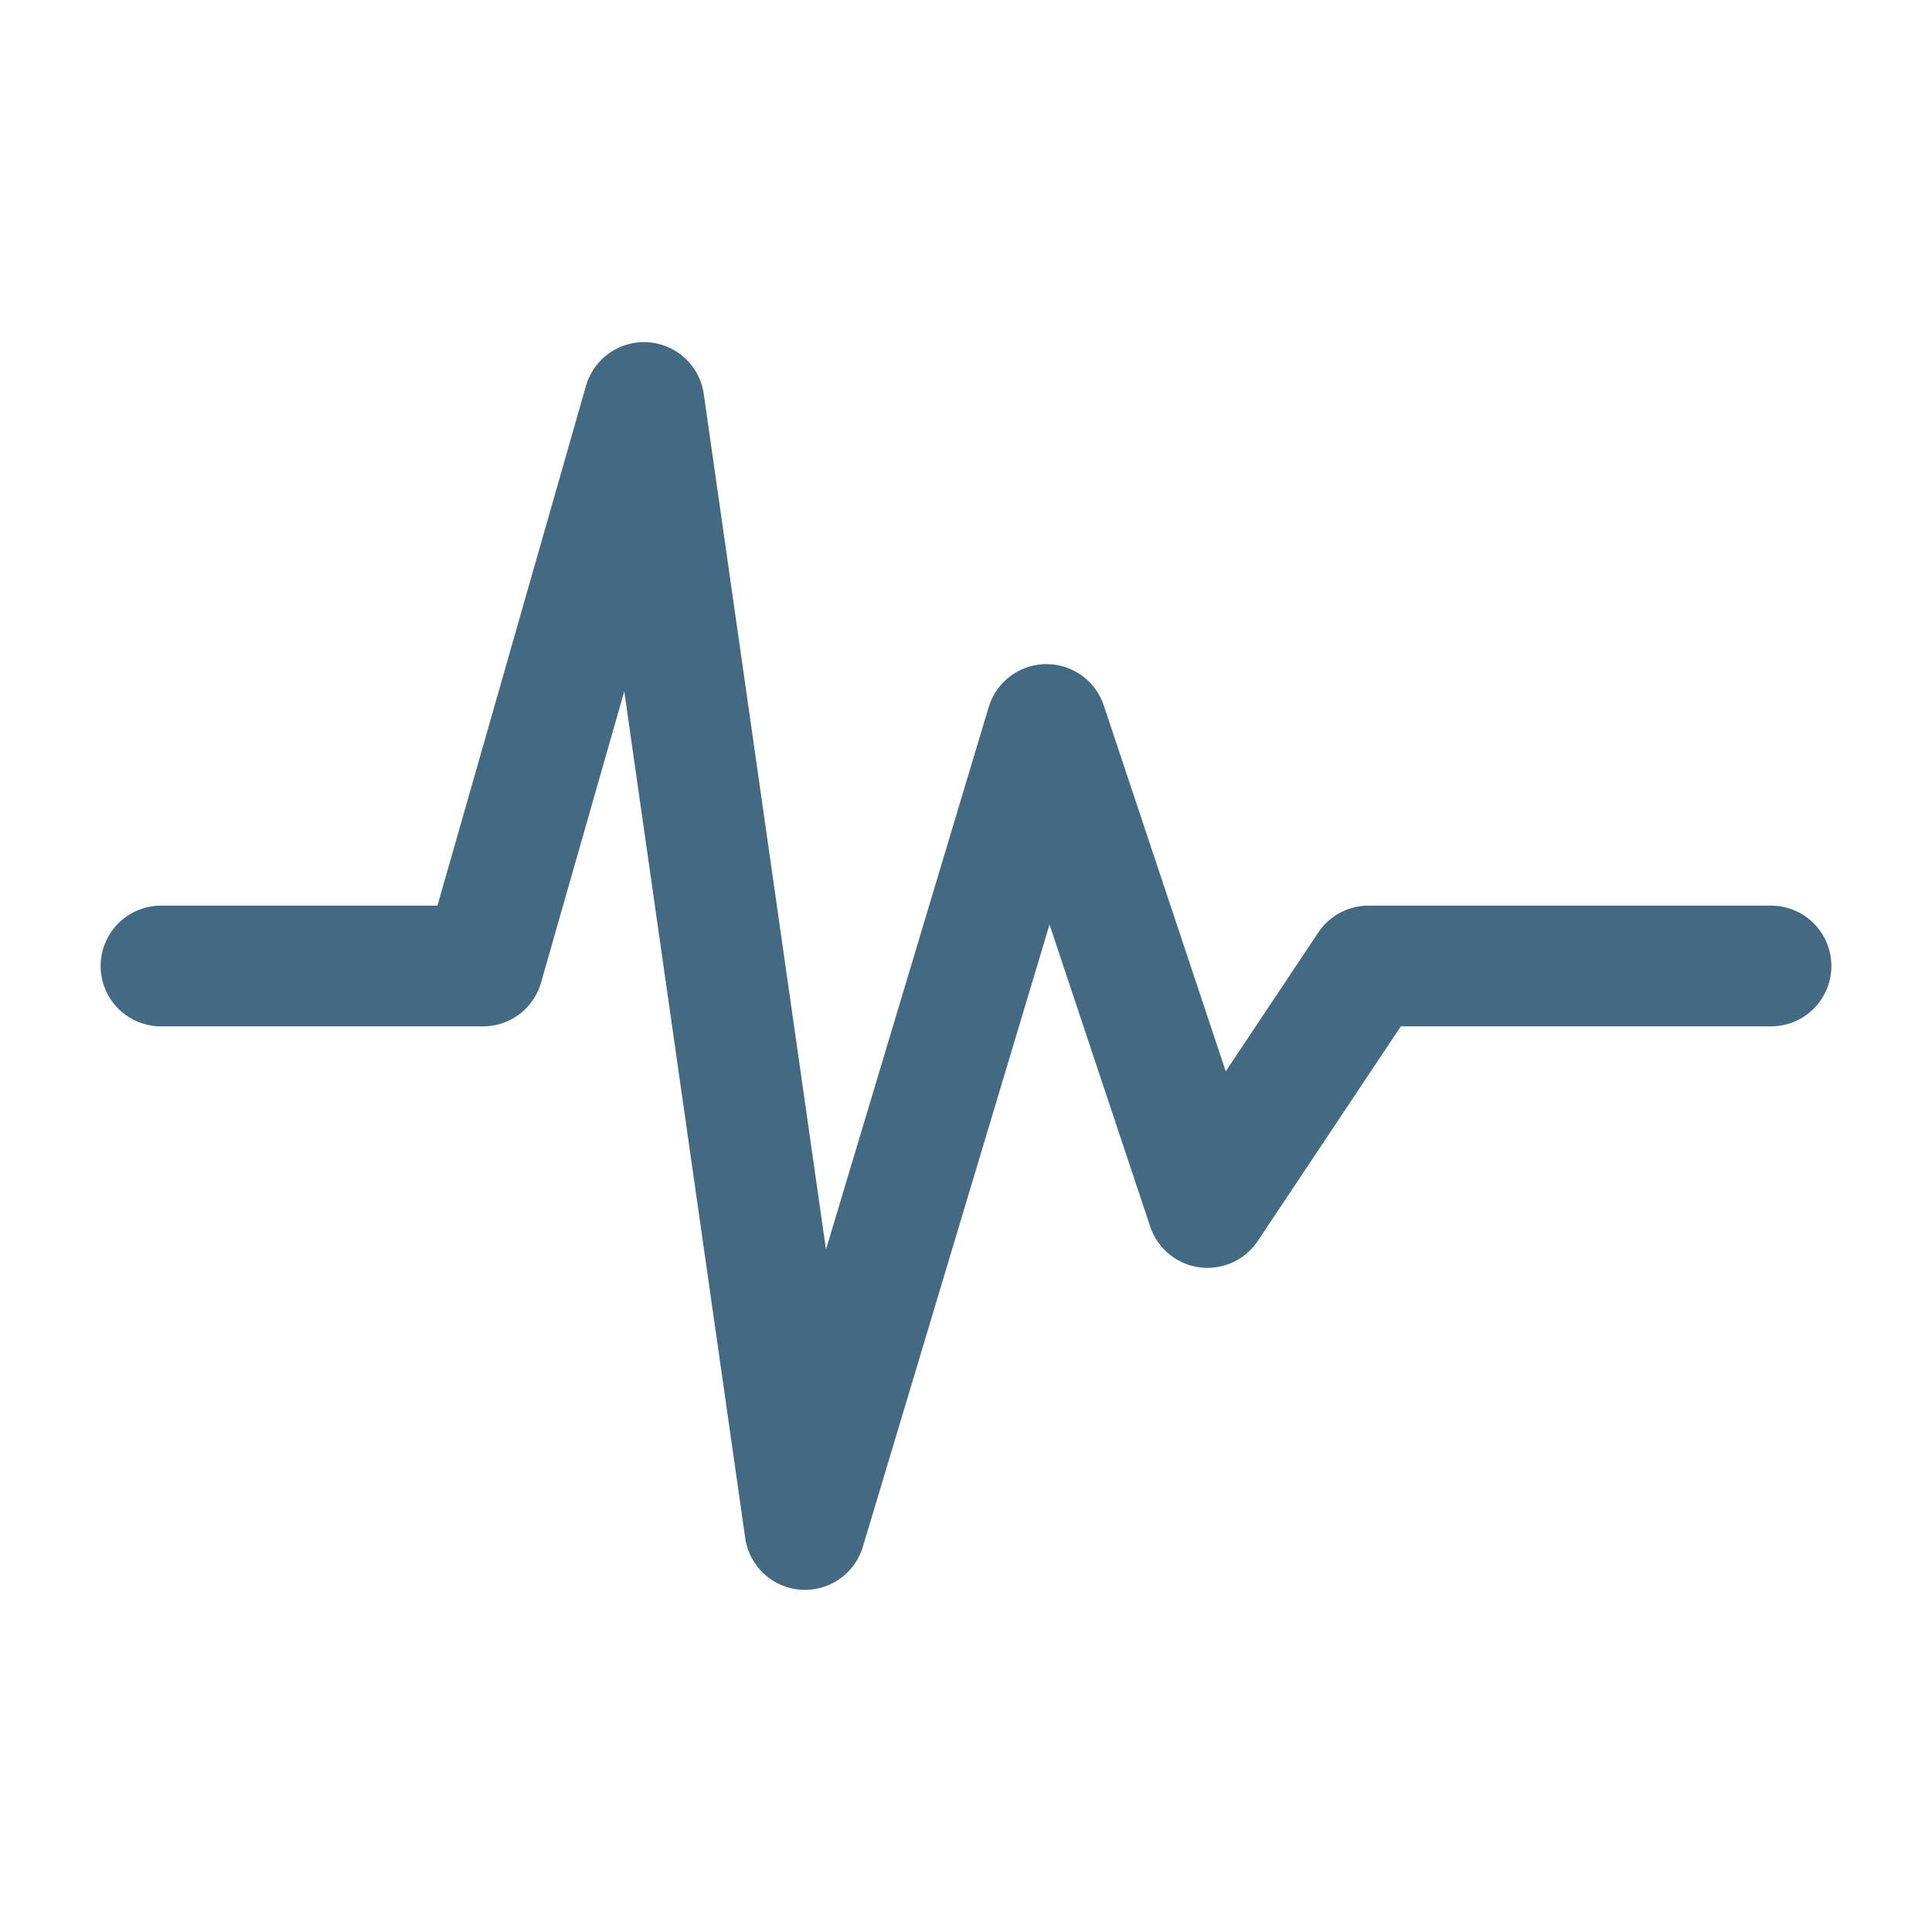
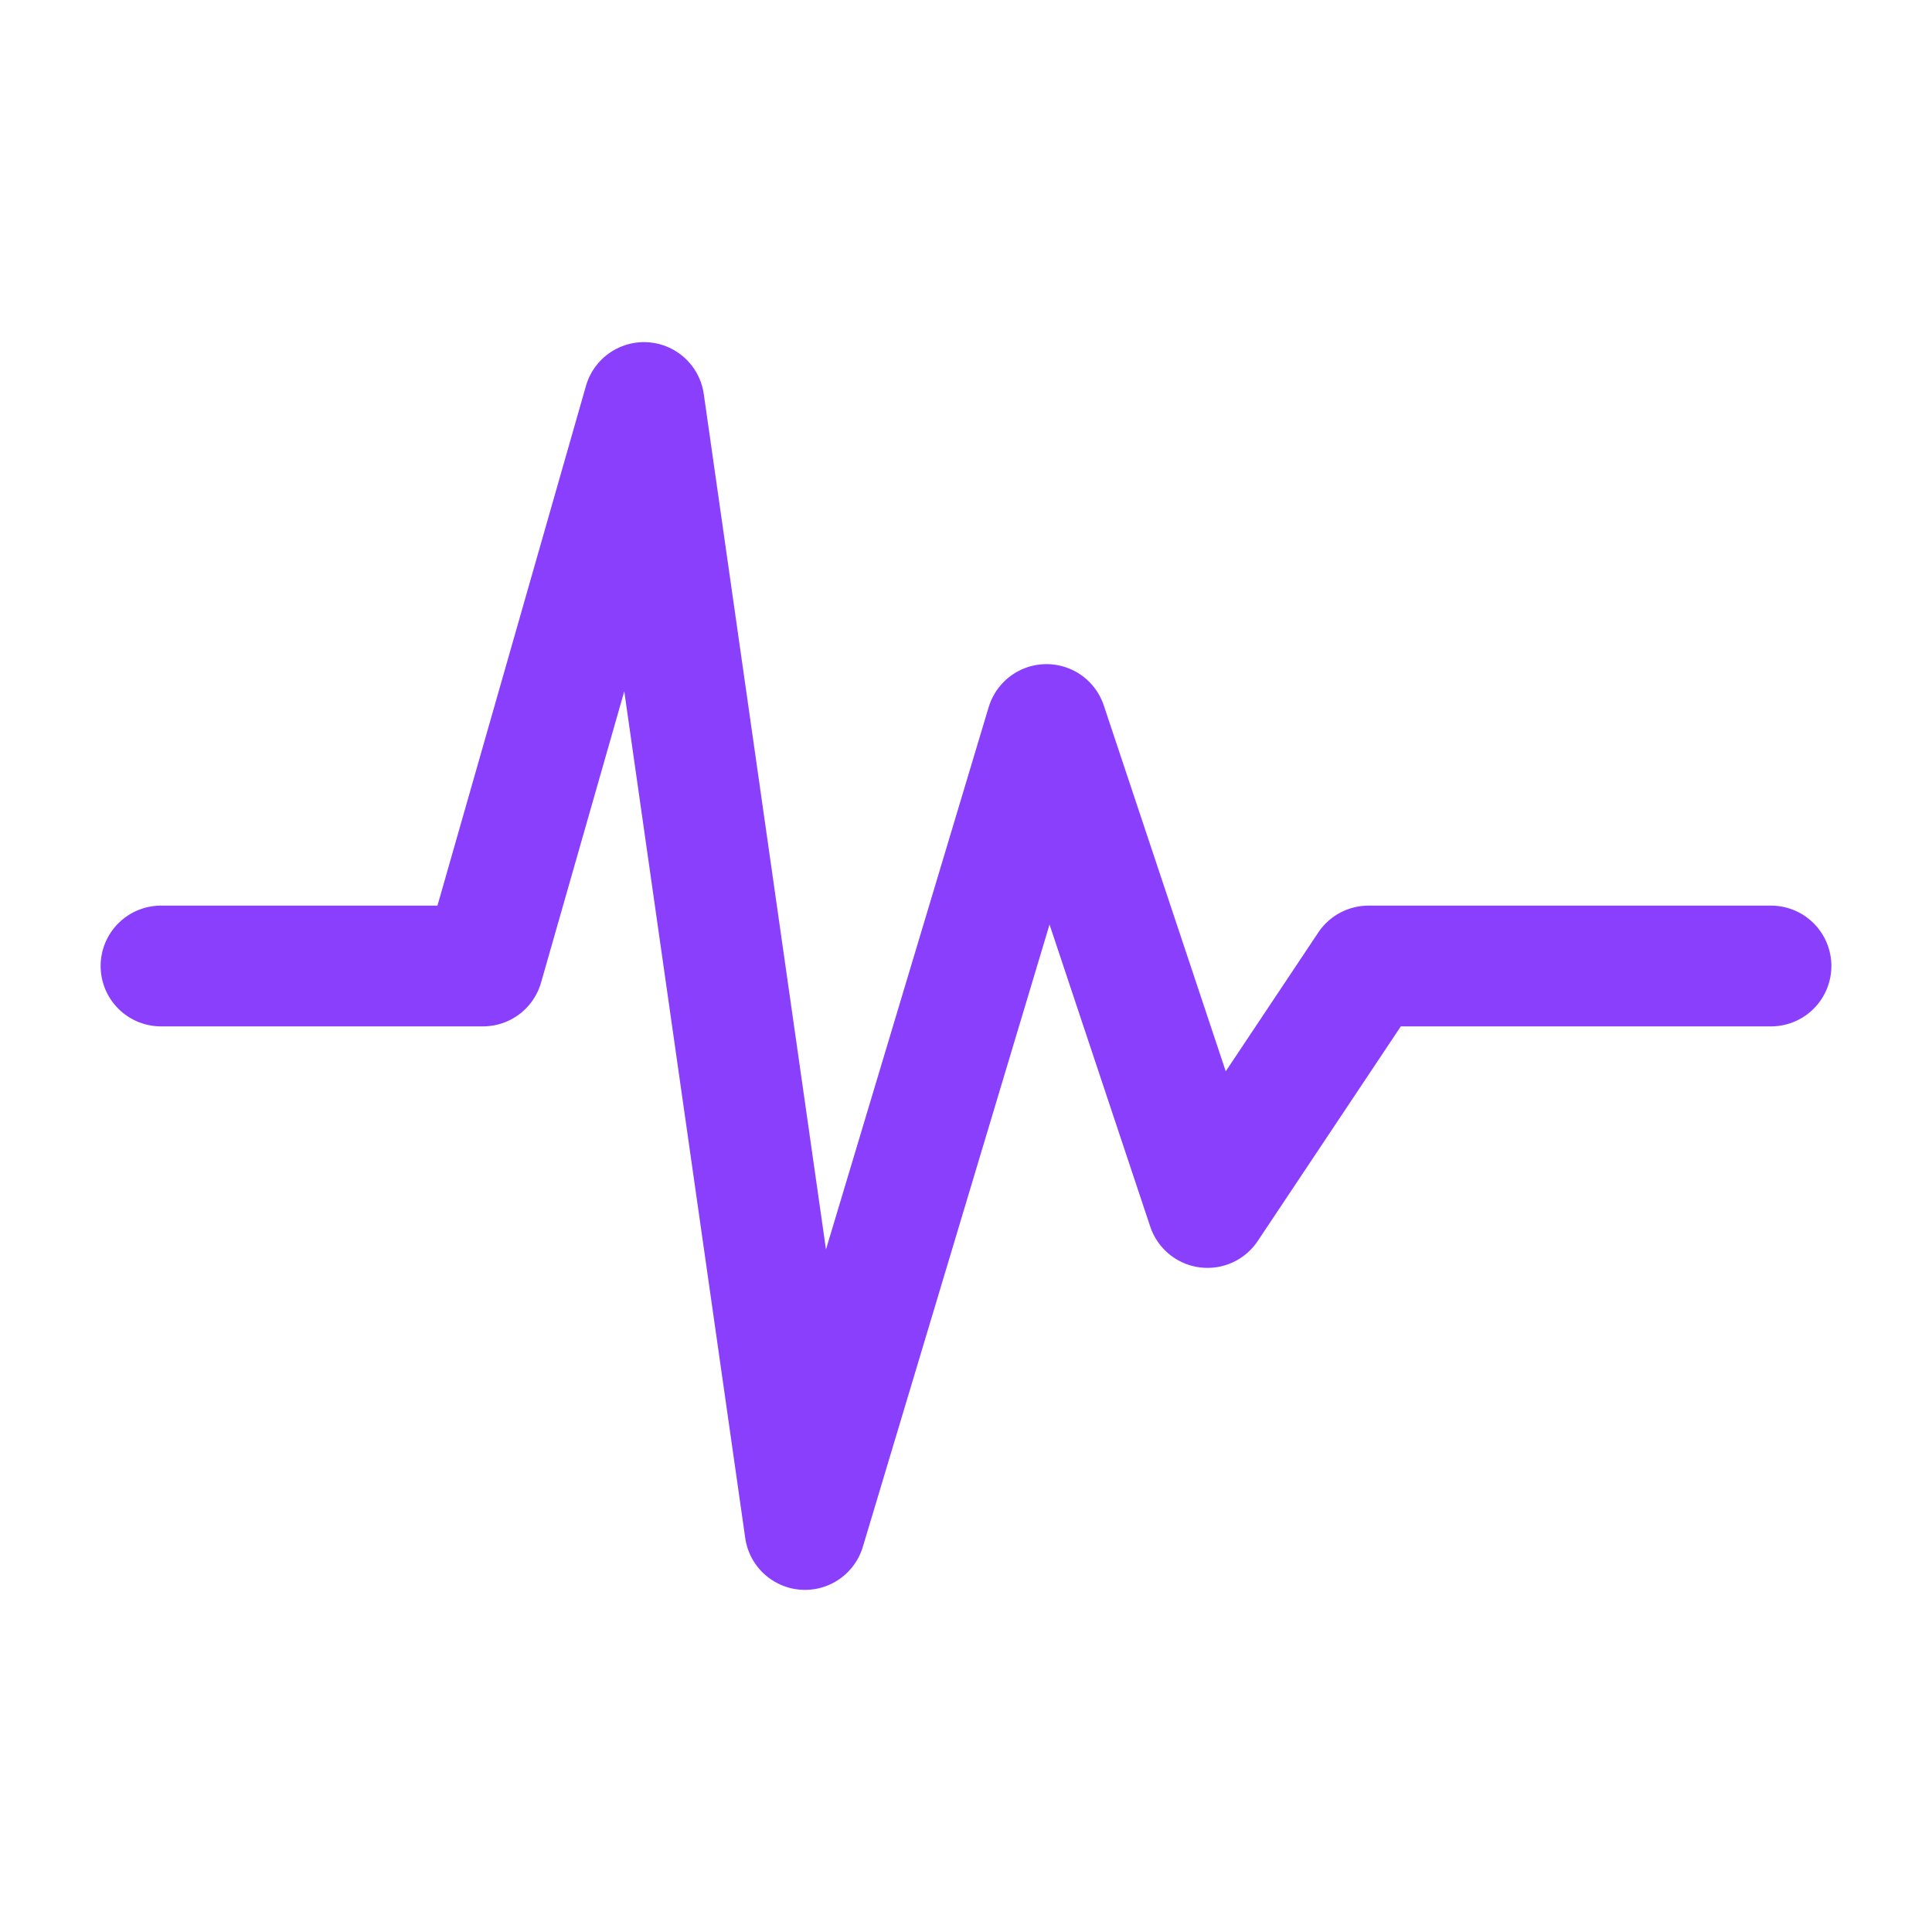
- <svg xmlns="http://www.w3.org/2000/svg" viewBox="0 0 24 24" fill="none" stroke="#446983" stroke-width="1.5" stroke-linecap="round" stroke-linejoin="round" width="24" height="24">
+ <svg xmlns="http://www.w3.org/2000/svg" viewBox="0 0 24 24" fill="none" stroke="#8A3FFC" stroke-width="1.5" stroke-linecap="round" stroke-linejoin="round" width="24" height="24">
  <polyline points="2 12 6 12 8 5 10 19 13 9 15 15 17 12 22 12" />
</svg>
